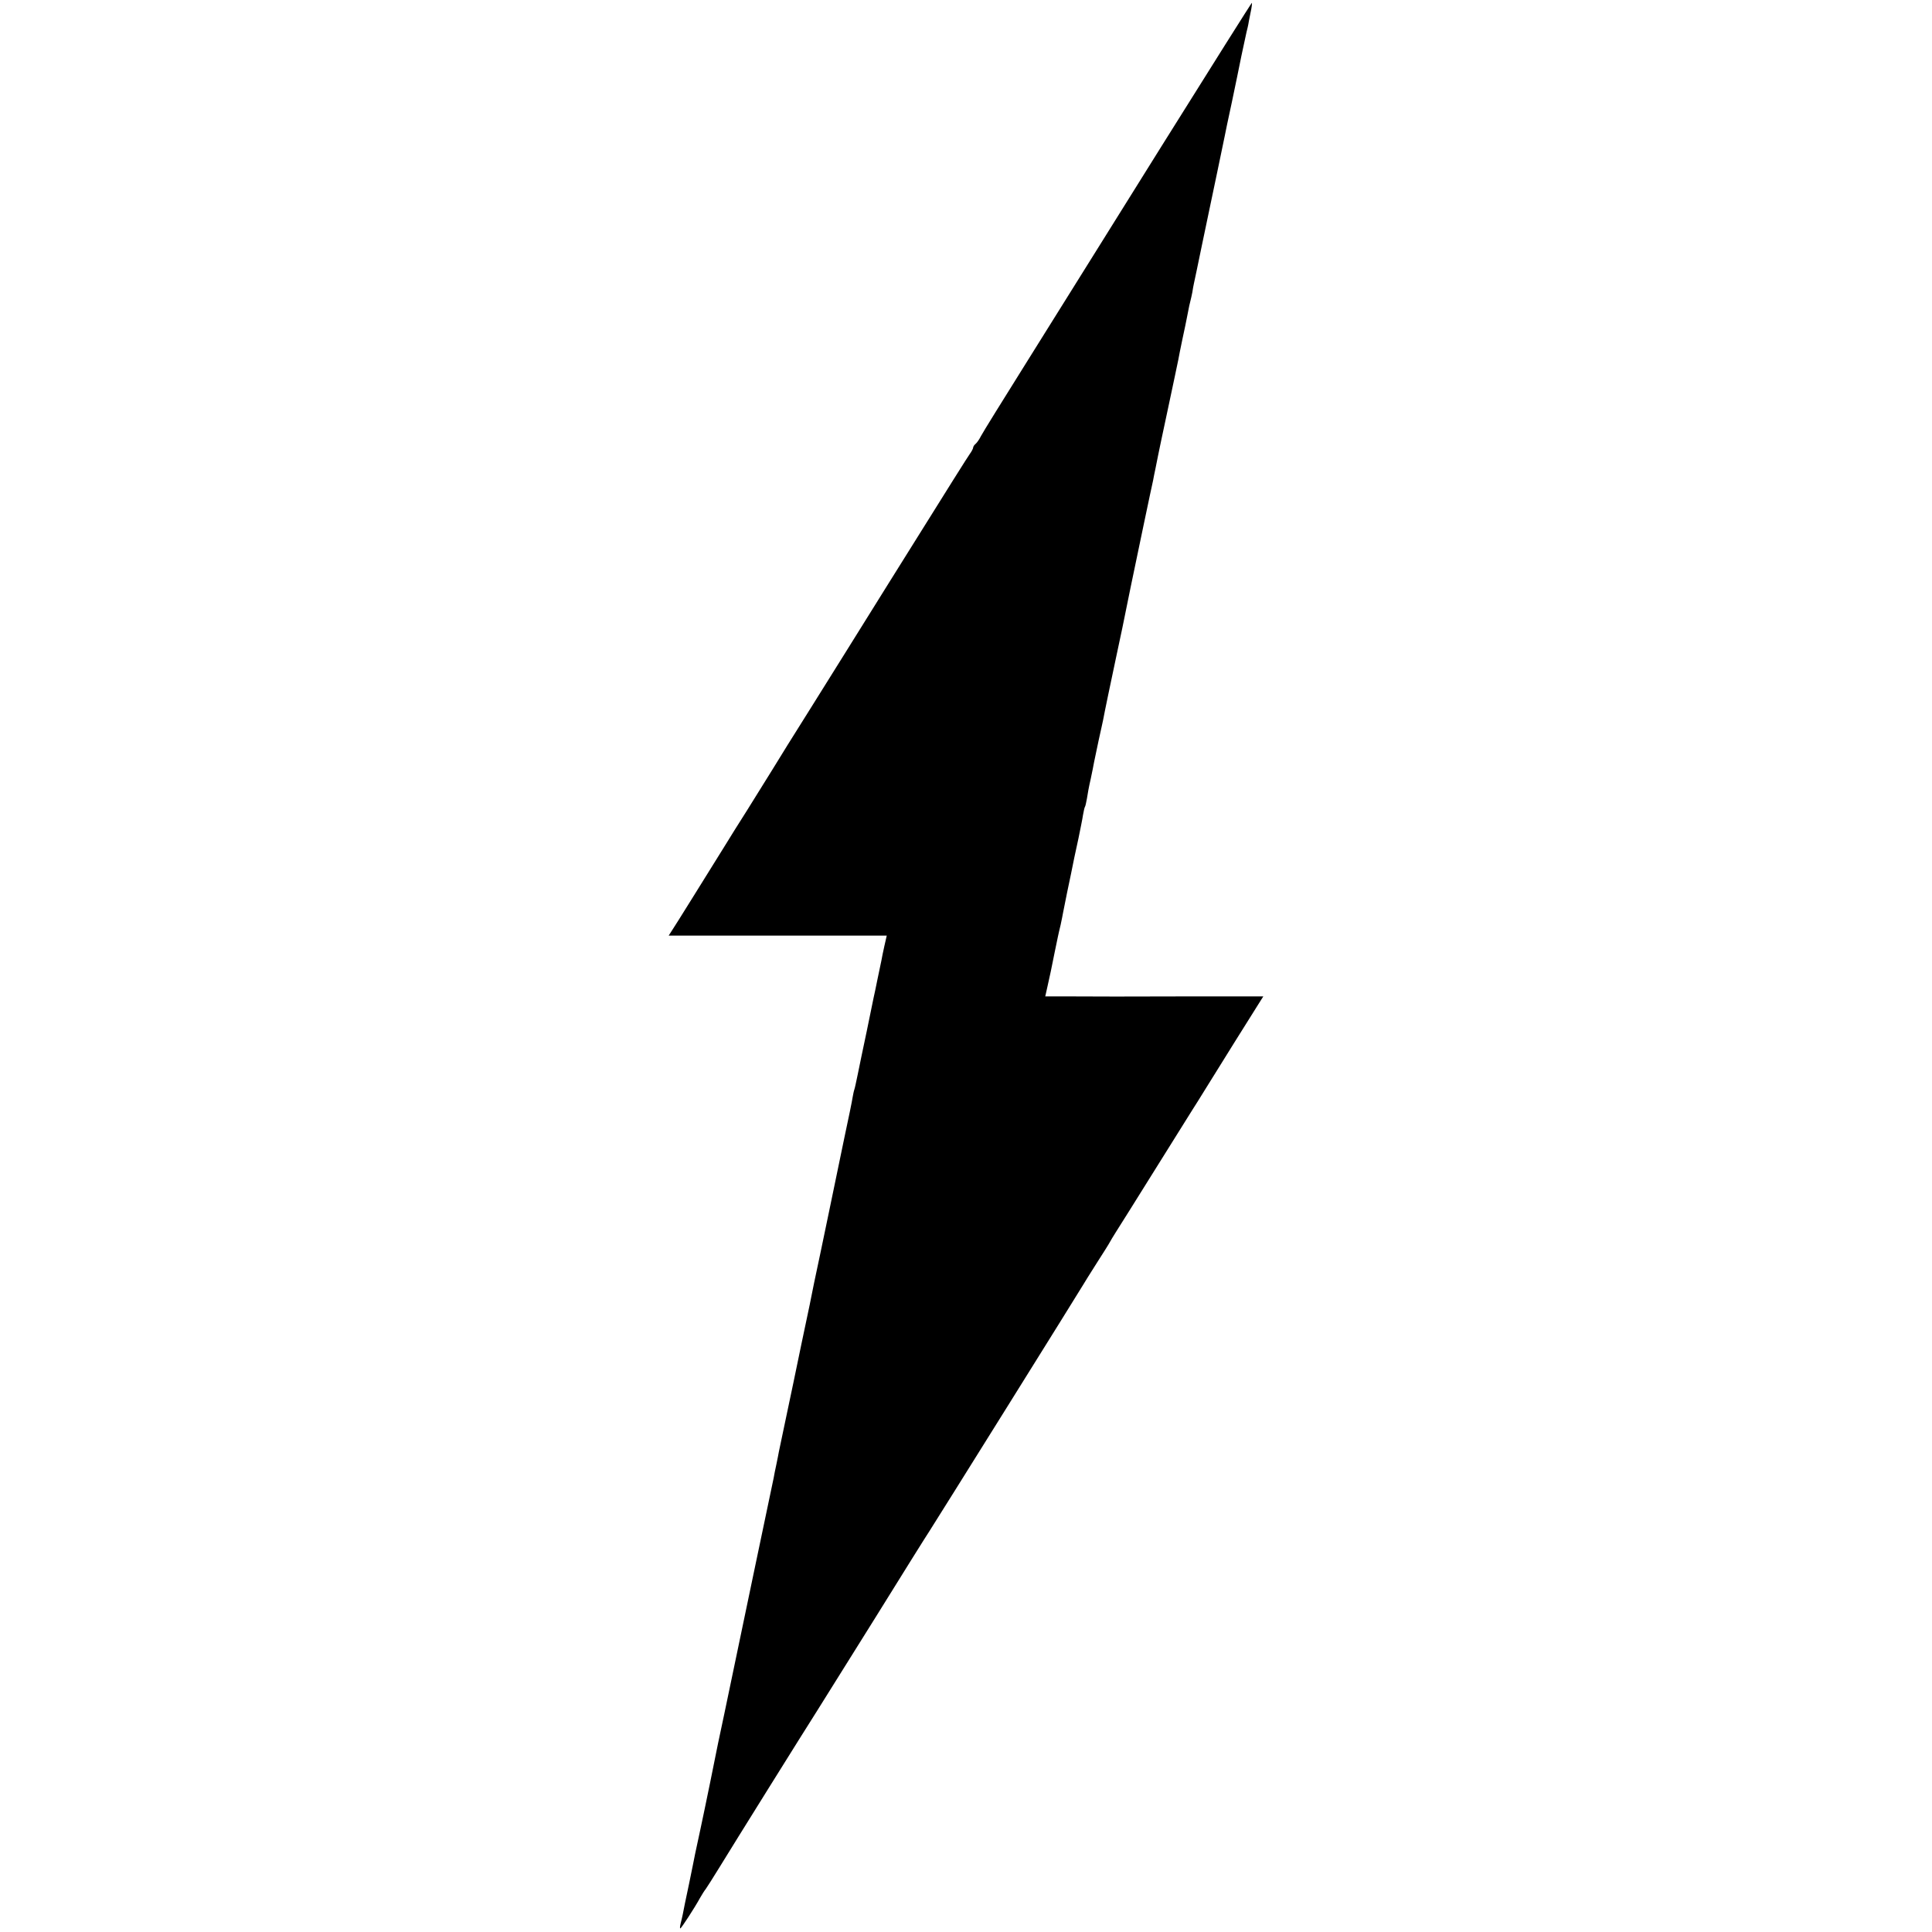
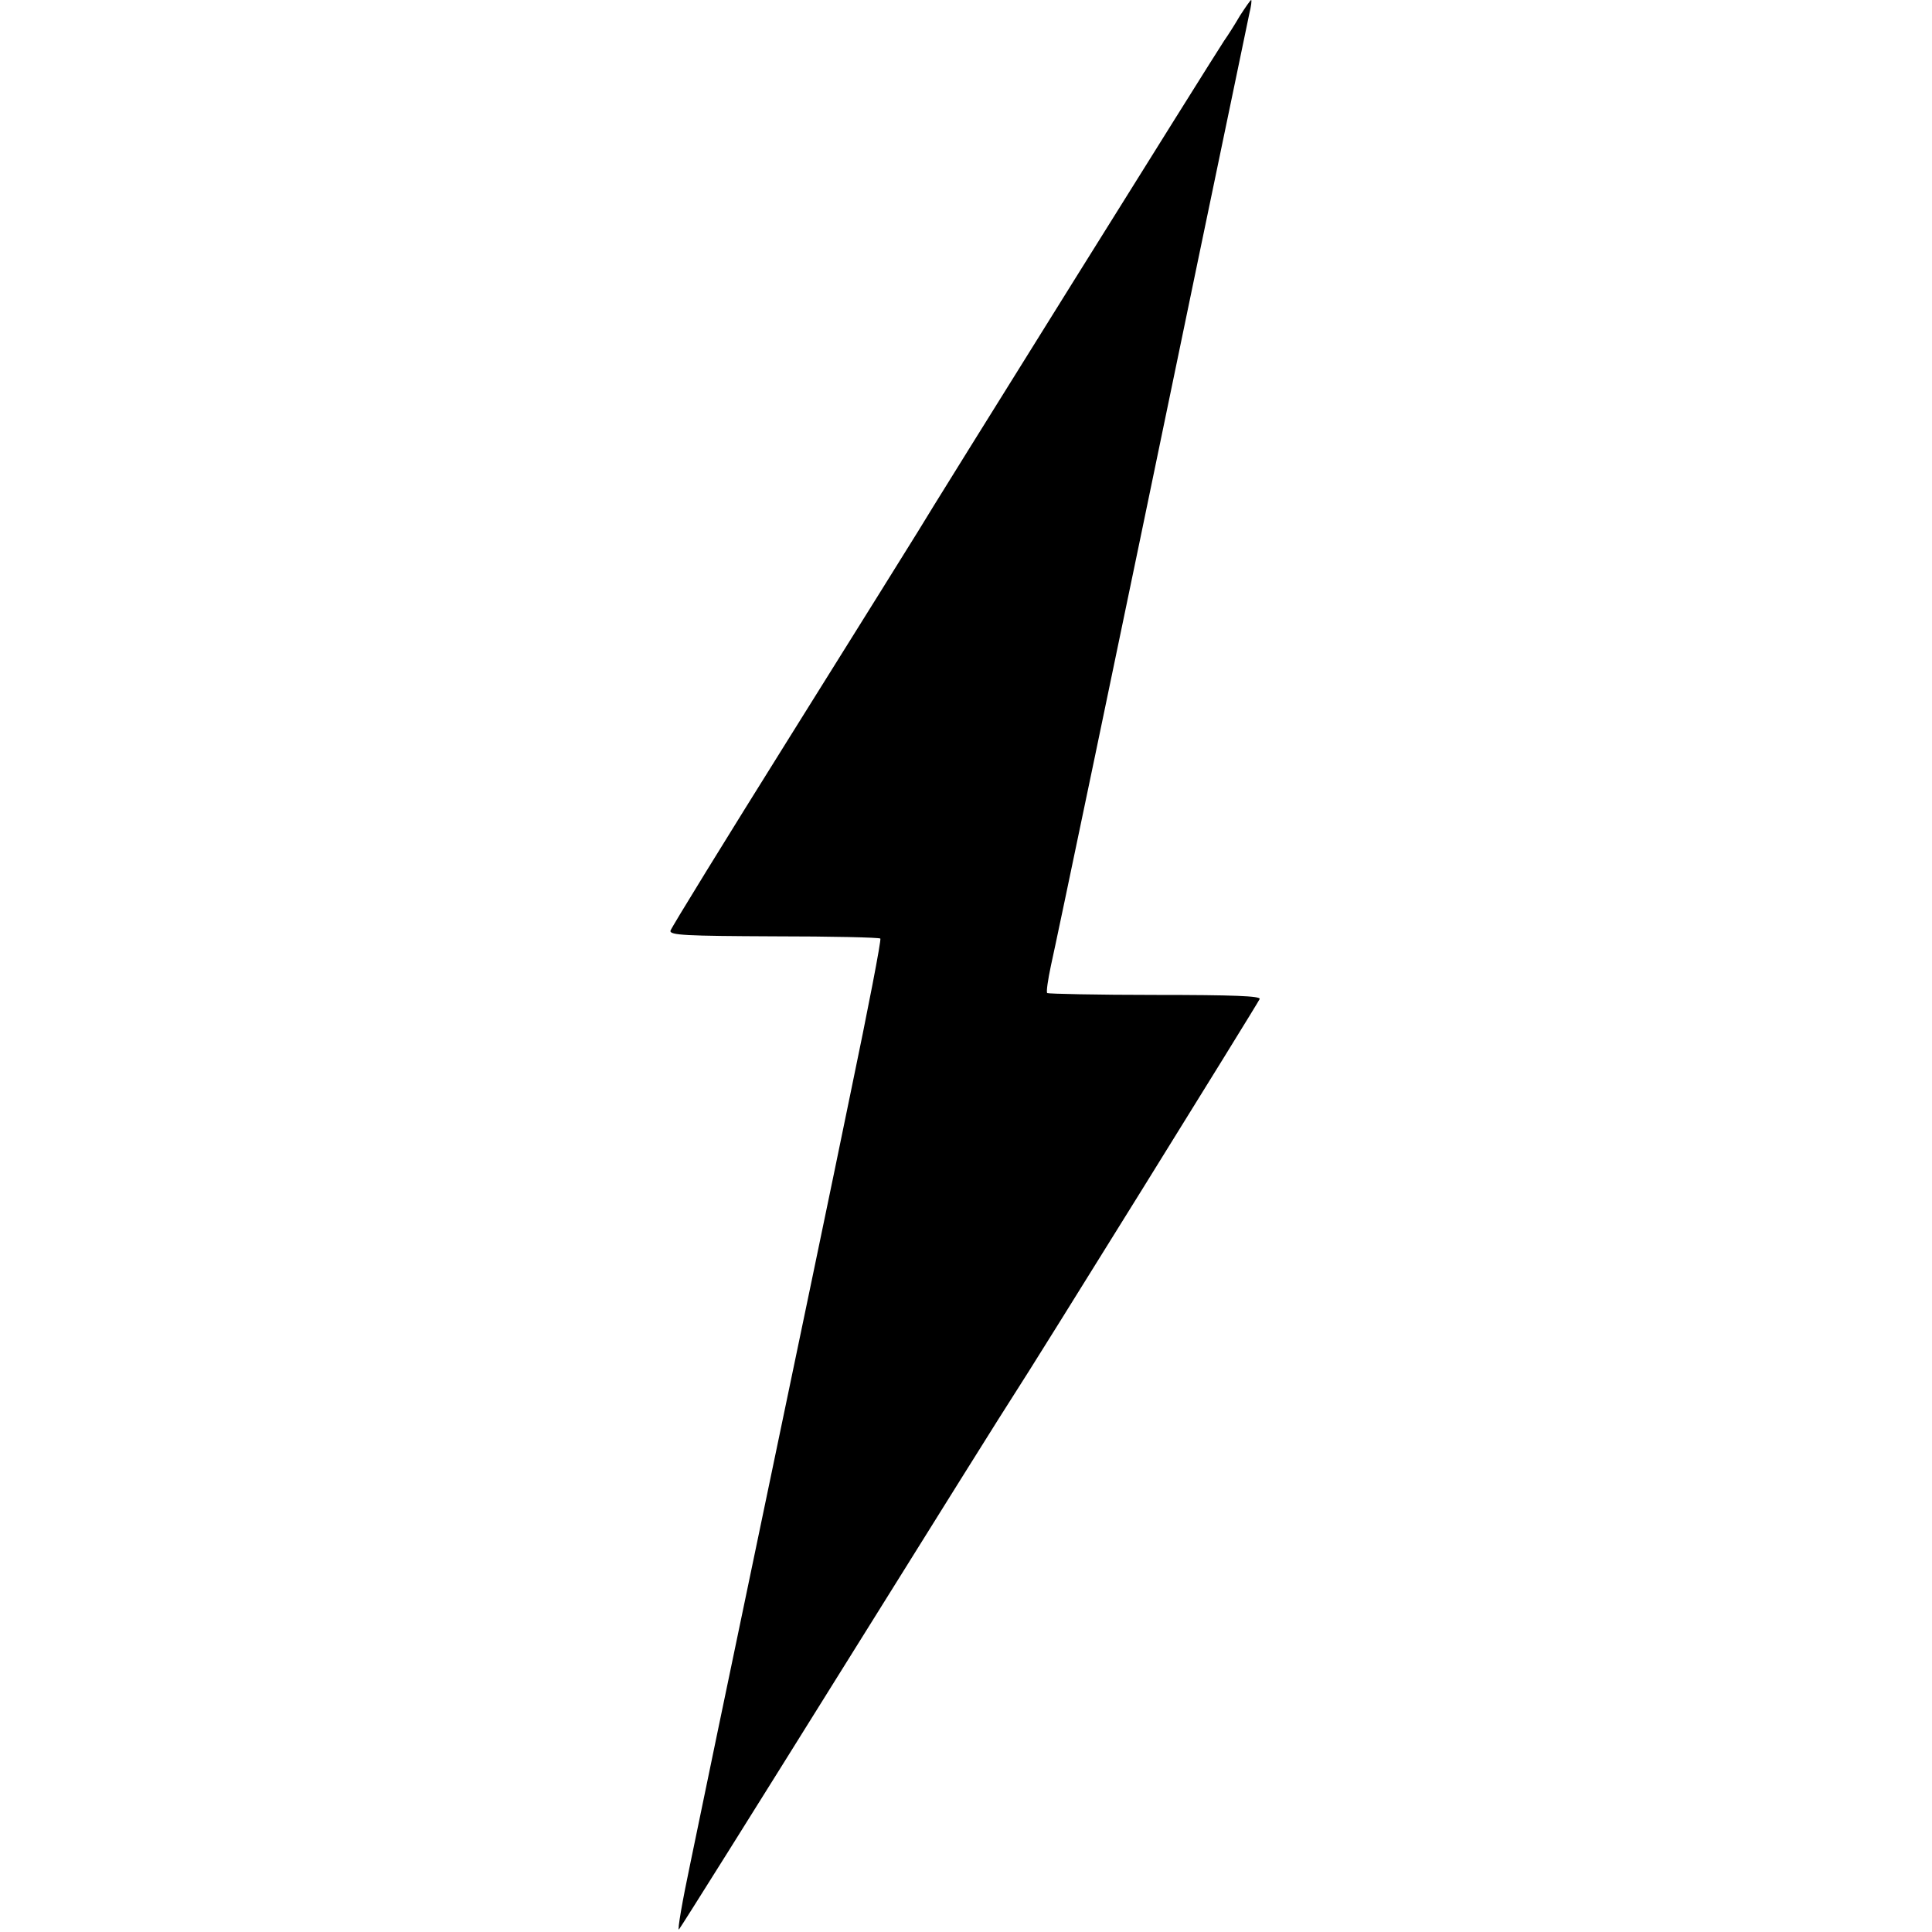
- <svg xmlns="http://www.w3.org/2000/svg" version="1.0" width="1080pt" height="1080pt" viewBox="0 0 1080 1080" preserveAspectRatio="xMidYMid meet">
-   <g transform="translate(0,1080) scale(0.1,-0.1)" fill="#000000" stroke="none">
-     <path d="M6492 9981 c-276 -443 -613 -981 -747 -1196 -134 -214 -252 -404 -261 -422 -9 -18 -22 -37 -30 -44 -8 -6 -14 -16 -14 -21 0 -5 -8 -21 -19 -36 -21 -31 -71 -110 -447 -712 -152 -245 -351 -562 -440 -705 -90 -143 -188 -300 -218 -350 -31 -49 -94 -151 -140 -225 -47 -74 -101 -160 -119 -190 -99 -159 -285 -459 -301 -482 l-18 -28 610 0 609 0 -13 -57 c-7 -32 -15 -69 -17 -83 -3 -14 -13 -61 -22 -105 -9 -44 -18 -89 -21 -100 -2 -11 -20 -96 -39 -190 -20 -93 -42 -201 -50 -240 -8 -38 -16 -77 -19 -85 -3 -8 -7 -28 -10 -45 -2 -16 -23 -118 -46 -225 -34 -162 -59 -283 -86 -415 -2 -11 -24 -117 -49 -235 -25 -118 -48 -226 -50 -240 -3 -14 -7 -34 -9 -45 -5 -21 -86 -409 -91 -435 -2 -8 -20 -94 -40 -190 -20 -96 -39 -184 -41 -195 -2 -11 -8 -43 -14 -71 -6 -28 -13 -61 -15 -75 -3 -13 -14 -67 -25 -119 -22 -103 -78 -370 -86 -410 -11 -54 -136 -653 -165 -790 -17 -80 -33 -154 -35 -165 -8 -43 -76 -376 -99 -482 -13 -61 -26 -122 -29 -135 -2 -13 -18 -88 -34 -168 -17 -80 -33 -156 -35 -170 -3 -14 -8 -37 -12 -52 -4 -16 -5 -28 -2 -28 5 0 80 115 110 170 11 19 25 42 32 50 6 8 42 65 79 125 72 118 475 764 549 880 24 39 169 270 322 515 152 245 287 461 300 480 32 49 848 1356 860 1378 6 10 39 64 75 120 36 56 70 110 75 120 9 17 38 63 110 177 18 28 96 154 175 280 79 127 158 253 175 280 18 28 50 79 72 115 46 75 289 464 311 498 l14 22 -458 0 c-253 -1 -527 -1 -610 0 l-151 0 13 58 c7 31 15 68 18 82 10 51 36 176 40 195 2 11 9 40 15 65 5 25 12 56 14 70 5 25 20 101 22 110 1 4 9 42 22 105 11 56 24 119 42 200 10 50 22 107 25 129 4 21 8 42 11 46 3 4 7 25 11 46 3 22 12 71 21 109 8 39 17 81 19 95 3 14 14 67 25 119 12 51 22 103 25 114 7 39 45 221 74 357 16 74 31 146 34 160 9 48 77 377 122 590 25 118 47 224 50 235 2 11 8 43 14 70 6 28 12 59 14 70 2 11 27 130 56 265 29 135 54 256 57 270 2 14 13 66 23 115 11 50 22 104 25 120 12 63 16 80 20 95 2 8 7 29 10 45 2 17 7 39 9 50 3 11 23 110 46 220 23 110 43 207 45 215 4 16 73 350 81 388 2 12 20 98 40 190 19 92 44 210 54 262 11 52 24 111 28 130 5 19 9 38 10 43 0 4 6 32 12 63 7 31 10 57 8 58 -1 2 -229 -360 -506 -803z" />
+ <svg xmlns="http://www.w3.org/2000/svg" version="1.0" width="521pt" height="521pt" viewBox="0 0 521 521" preserveAspectRatio="xMidYMid meet">
+   <g transform="translate(0,521) scale(0.1,-0.1)" fill="#000000" stroke="none">
+     <path d="M3344 5168 c-14 -24 -33 -54 -43 -68 -20 -29 -797 -1274 -826 -1324 -11 -18 -165 -265 -342 -548 -177 -283 -323 -520 -325 -528 -2 -12 42 -14 279 -15 155 0 284 -3 287 -6 3 -3 -33 -190 -80 -415 -46 -225 -154 -742 -239 -1149 -85 -407 -172 -825 -193 -928 -22 -104 -36 -185 -31 -180 4 4 204 323 444 708 240 385 447 716 460 735 45 68 657 1054 662 1066 3 8 -70 11 -282 11 -157 0 -288 3 -291 5 -3 3 2 36 10 74 16 71 170 808 396 1899 72 347 135 647 139 668 5 20 7 37 5 37 -2 0 -15 -19 -30 -42z" />
  </g>
</svg>
